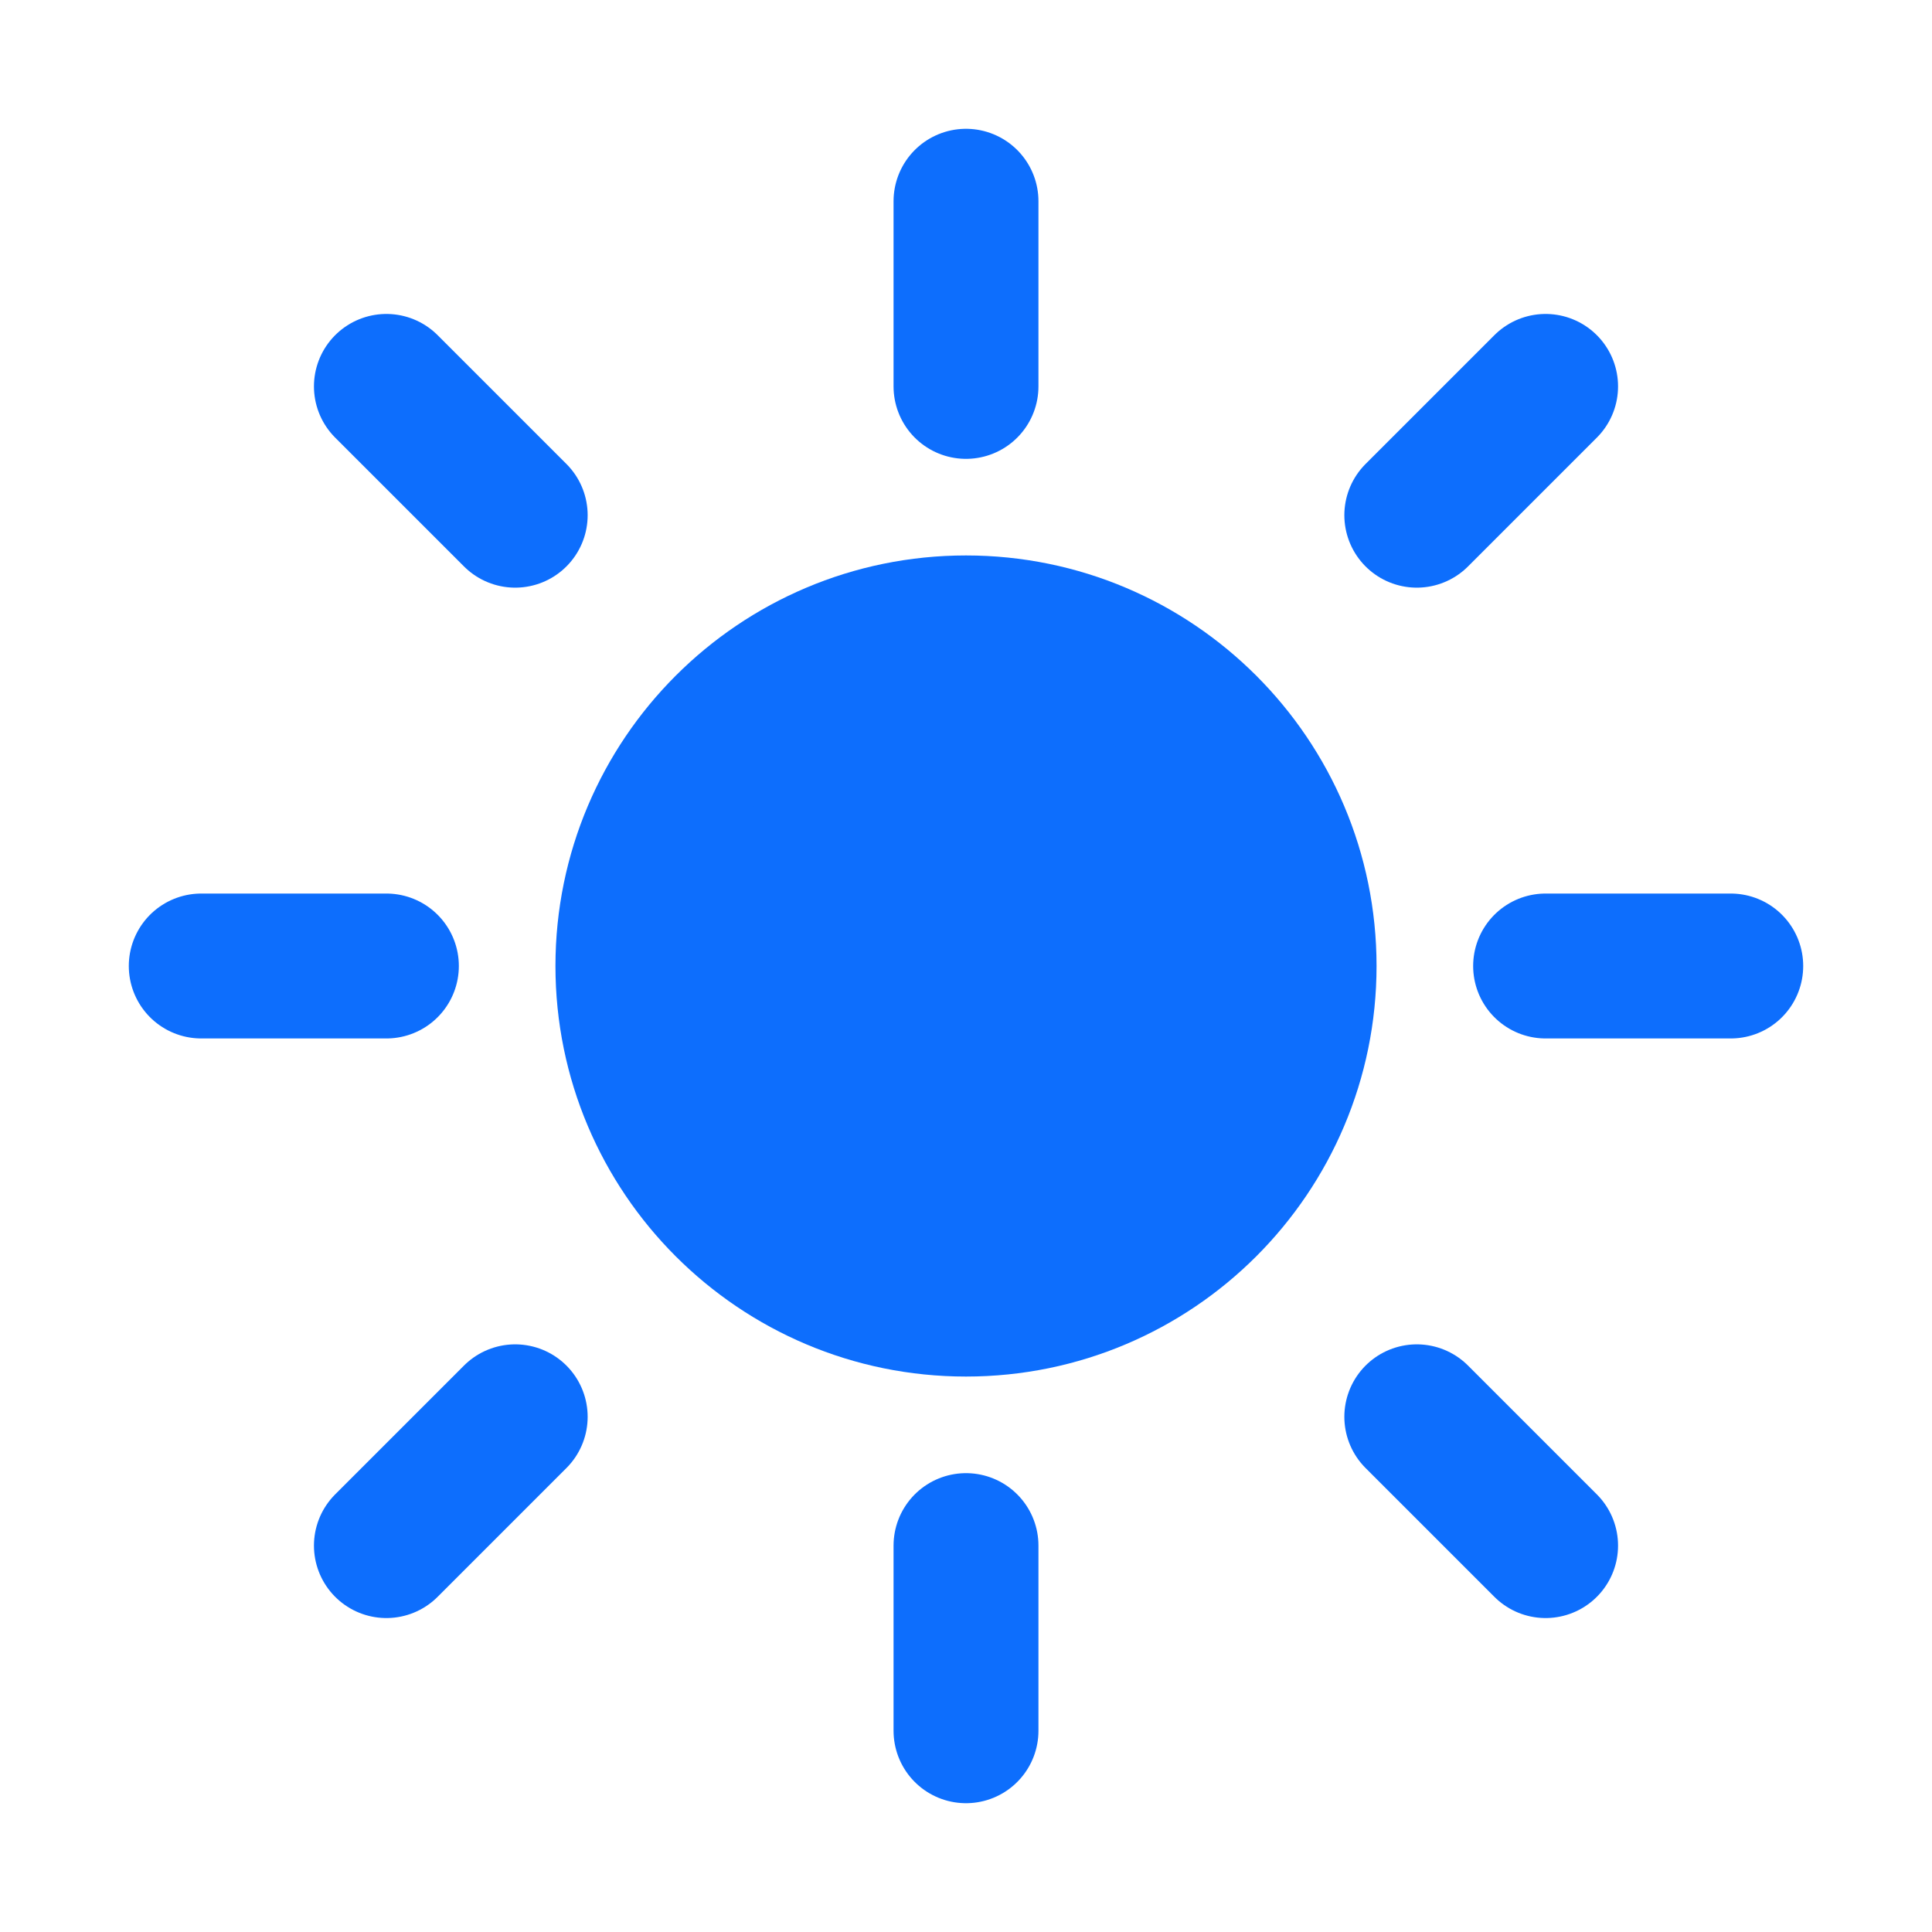
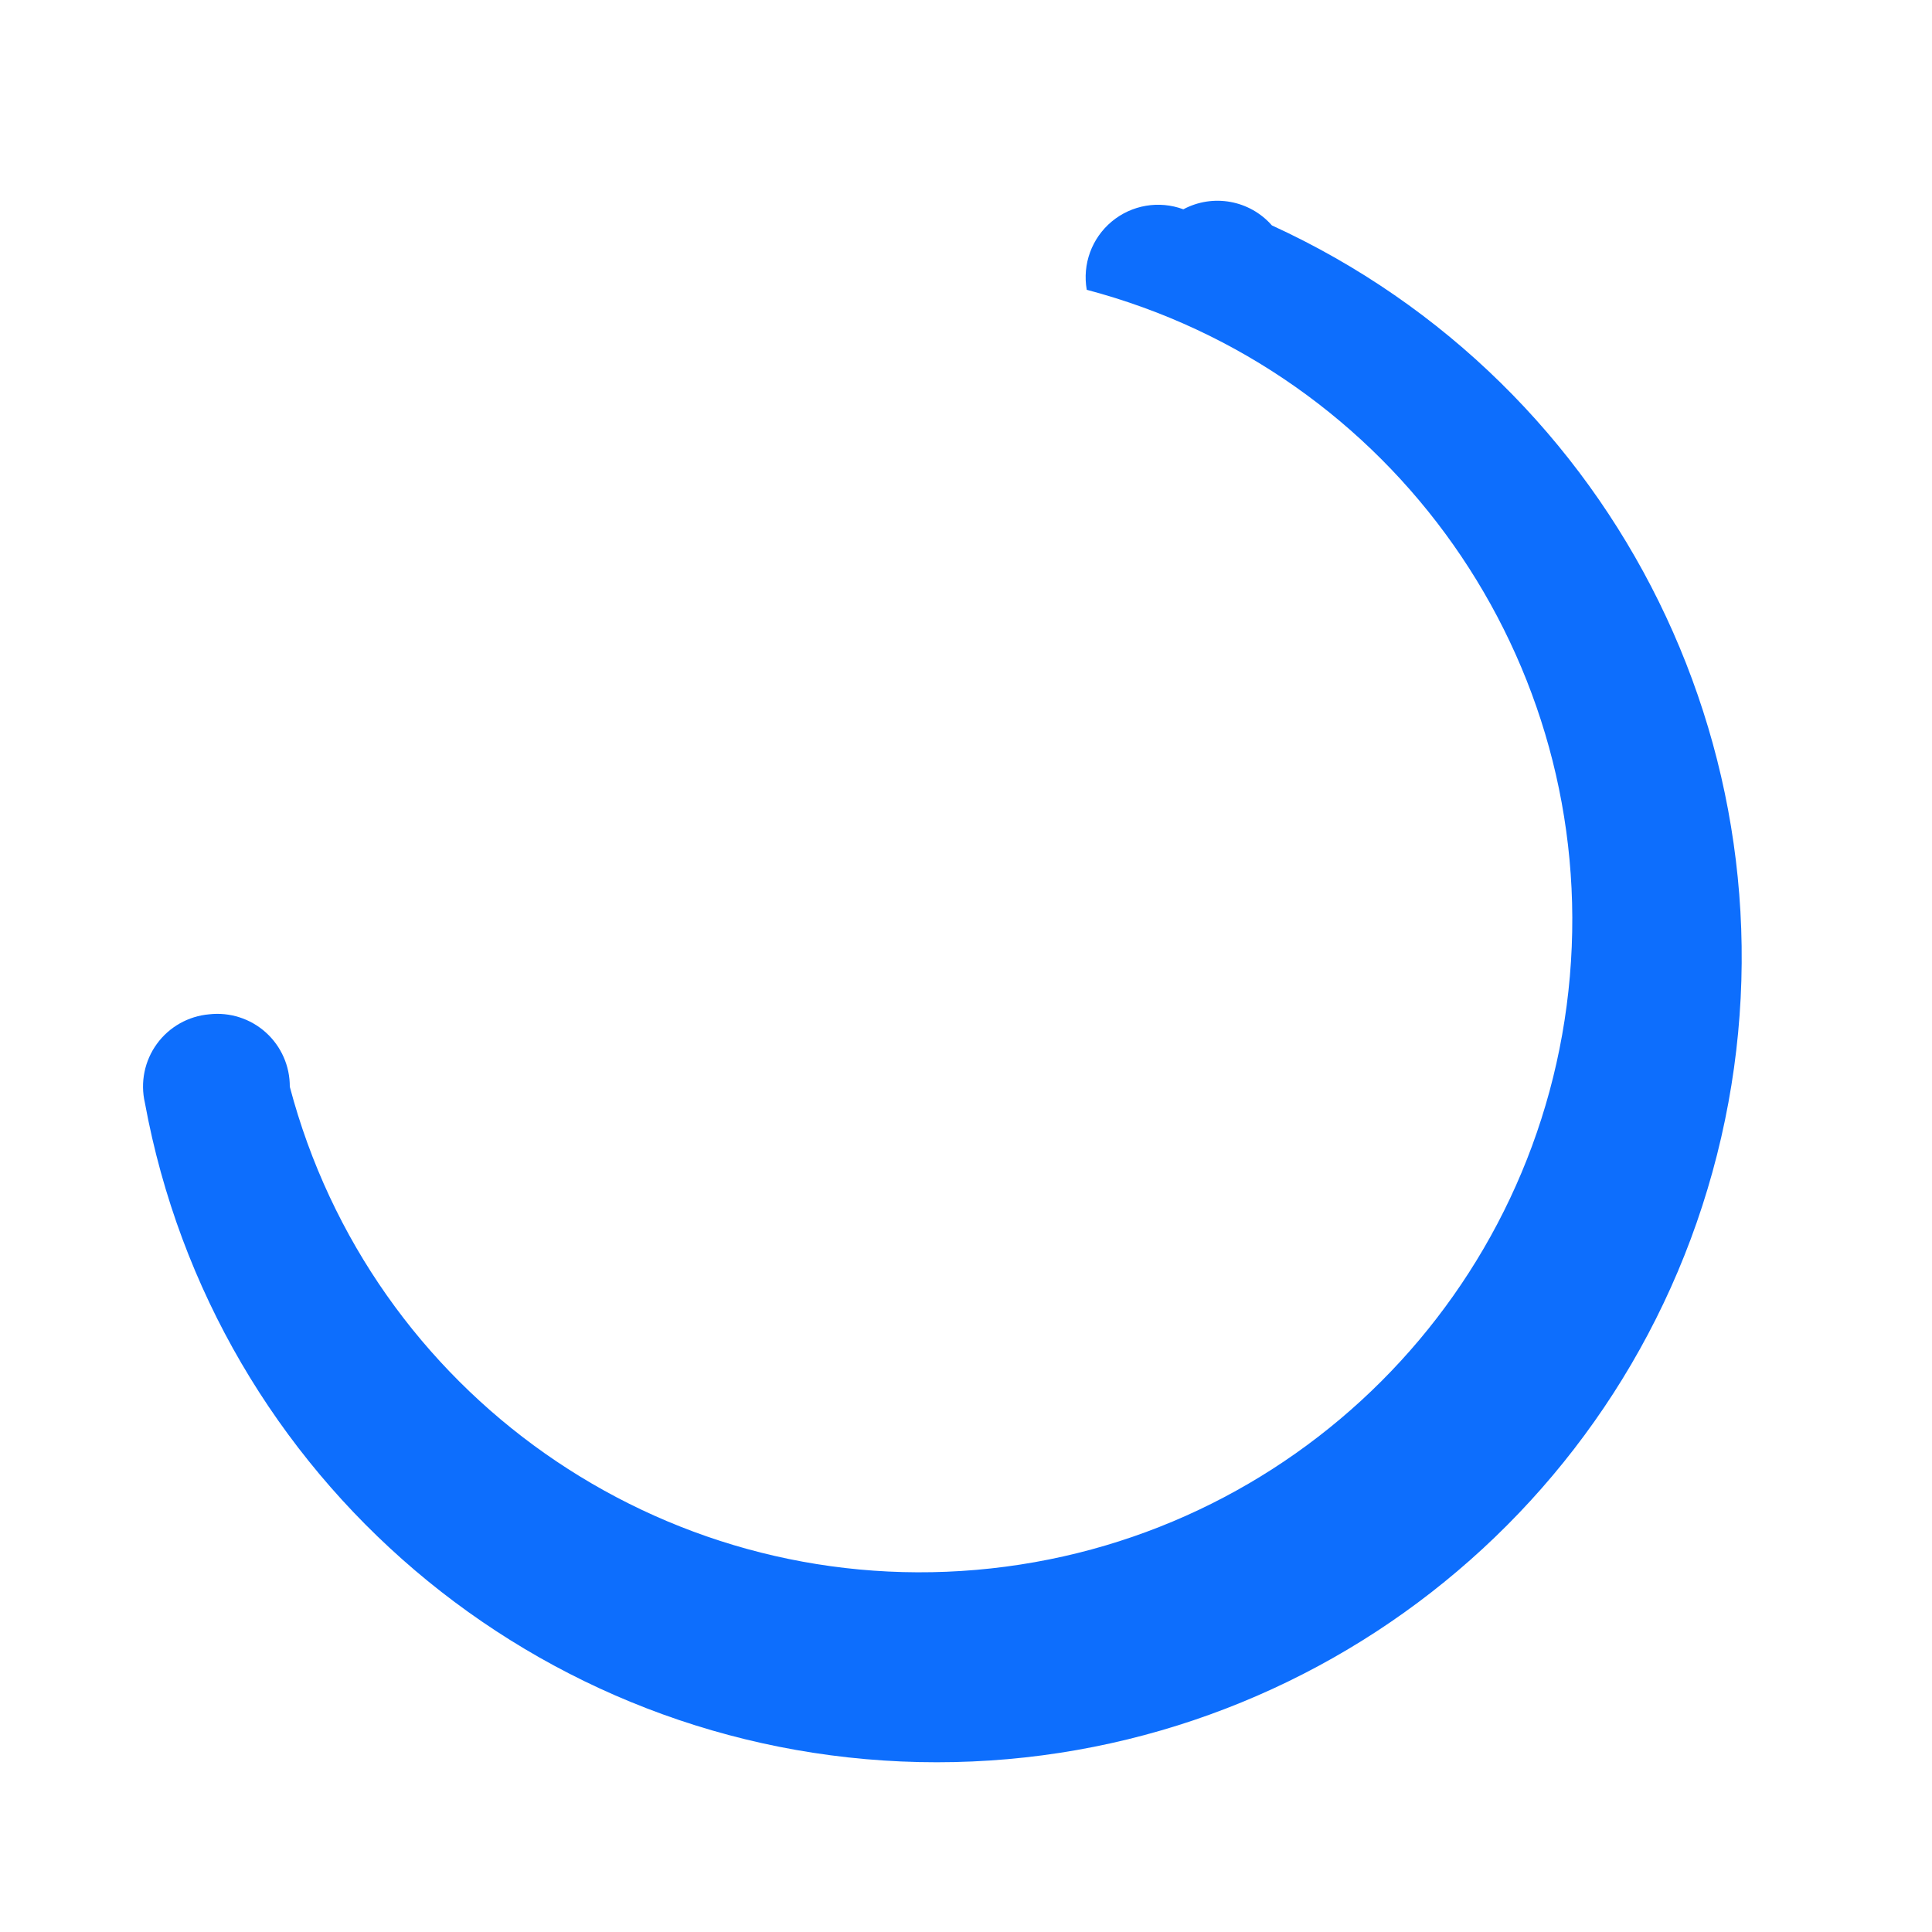
- <svg xmlns="http://www.w3.org/2000/svg" viewBox="0 0 24 24" role="img" aria-label="Light mode icon">
-   <g fill="none" stroke="#0d6efd" stroke-width="1.8" stroke-linecap="round" stroke-linejoin="round">
-     <circle cx="12" cy="12" r="4.2" fill="#0d6efd" />
-     <path d="M12 2.5v2.3M12 19.2v2.3M4.8 4.8l1.6 1.6M17.6 17.6l1.6 1.6M2.5 12h2.3M19.2 12h2.3M4.8 19.2l1.6-1.6M17.6 6.4l1.6-1.6" />
-   </g>
+ <svg xmlns="http://www.w3.org/2000/svg" viewBox="0 0 24 24" role="img" aria-label="Dark mode icon">
+   <path fill="#0d6efd" d="M14.7 2.6a.9.9 0 0 0-1.2 1A8.1 8.1 0 1 1 3.6 13.5a.9.9 0 0 0-1-.9.9.9 0 0 0-.8 1.1A10 10 0 1 0 15.8 2.8a.9.9 0 0 0-1.1-.2z" />
</svg>
